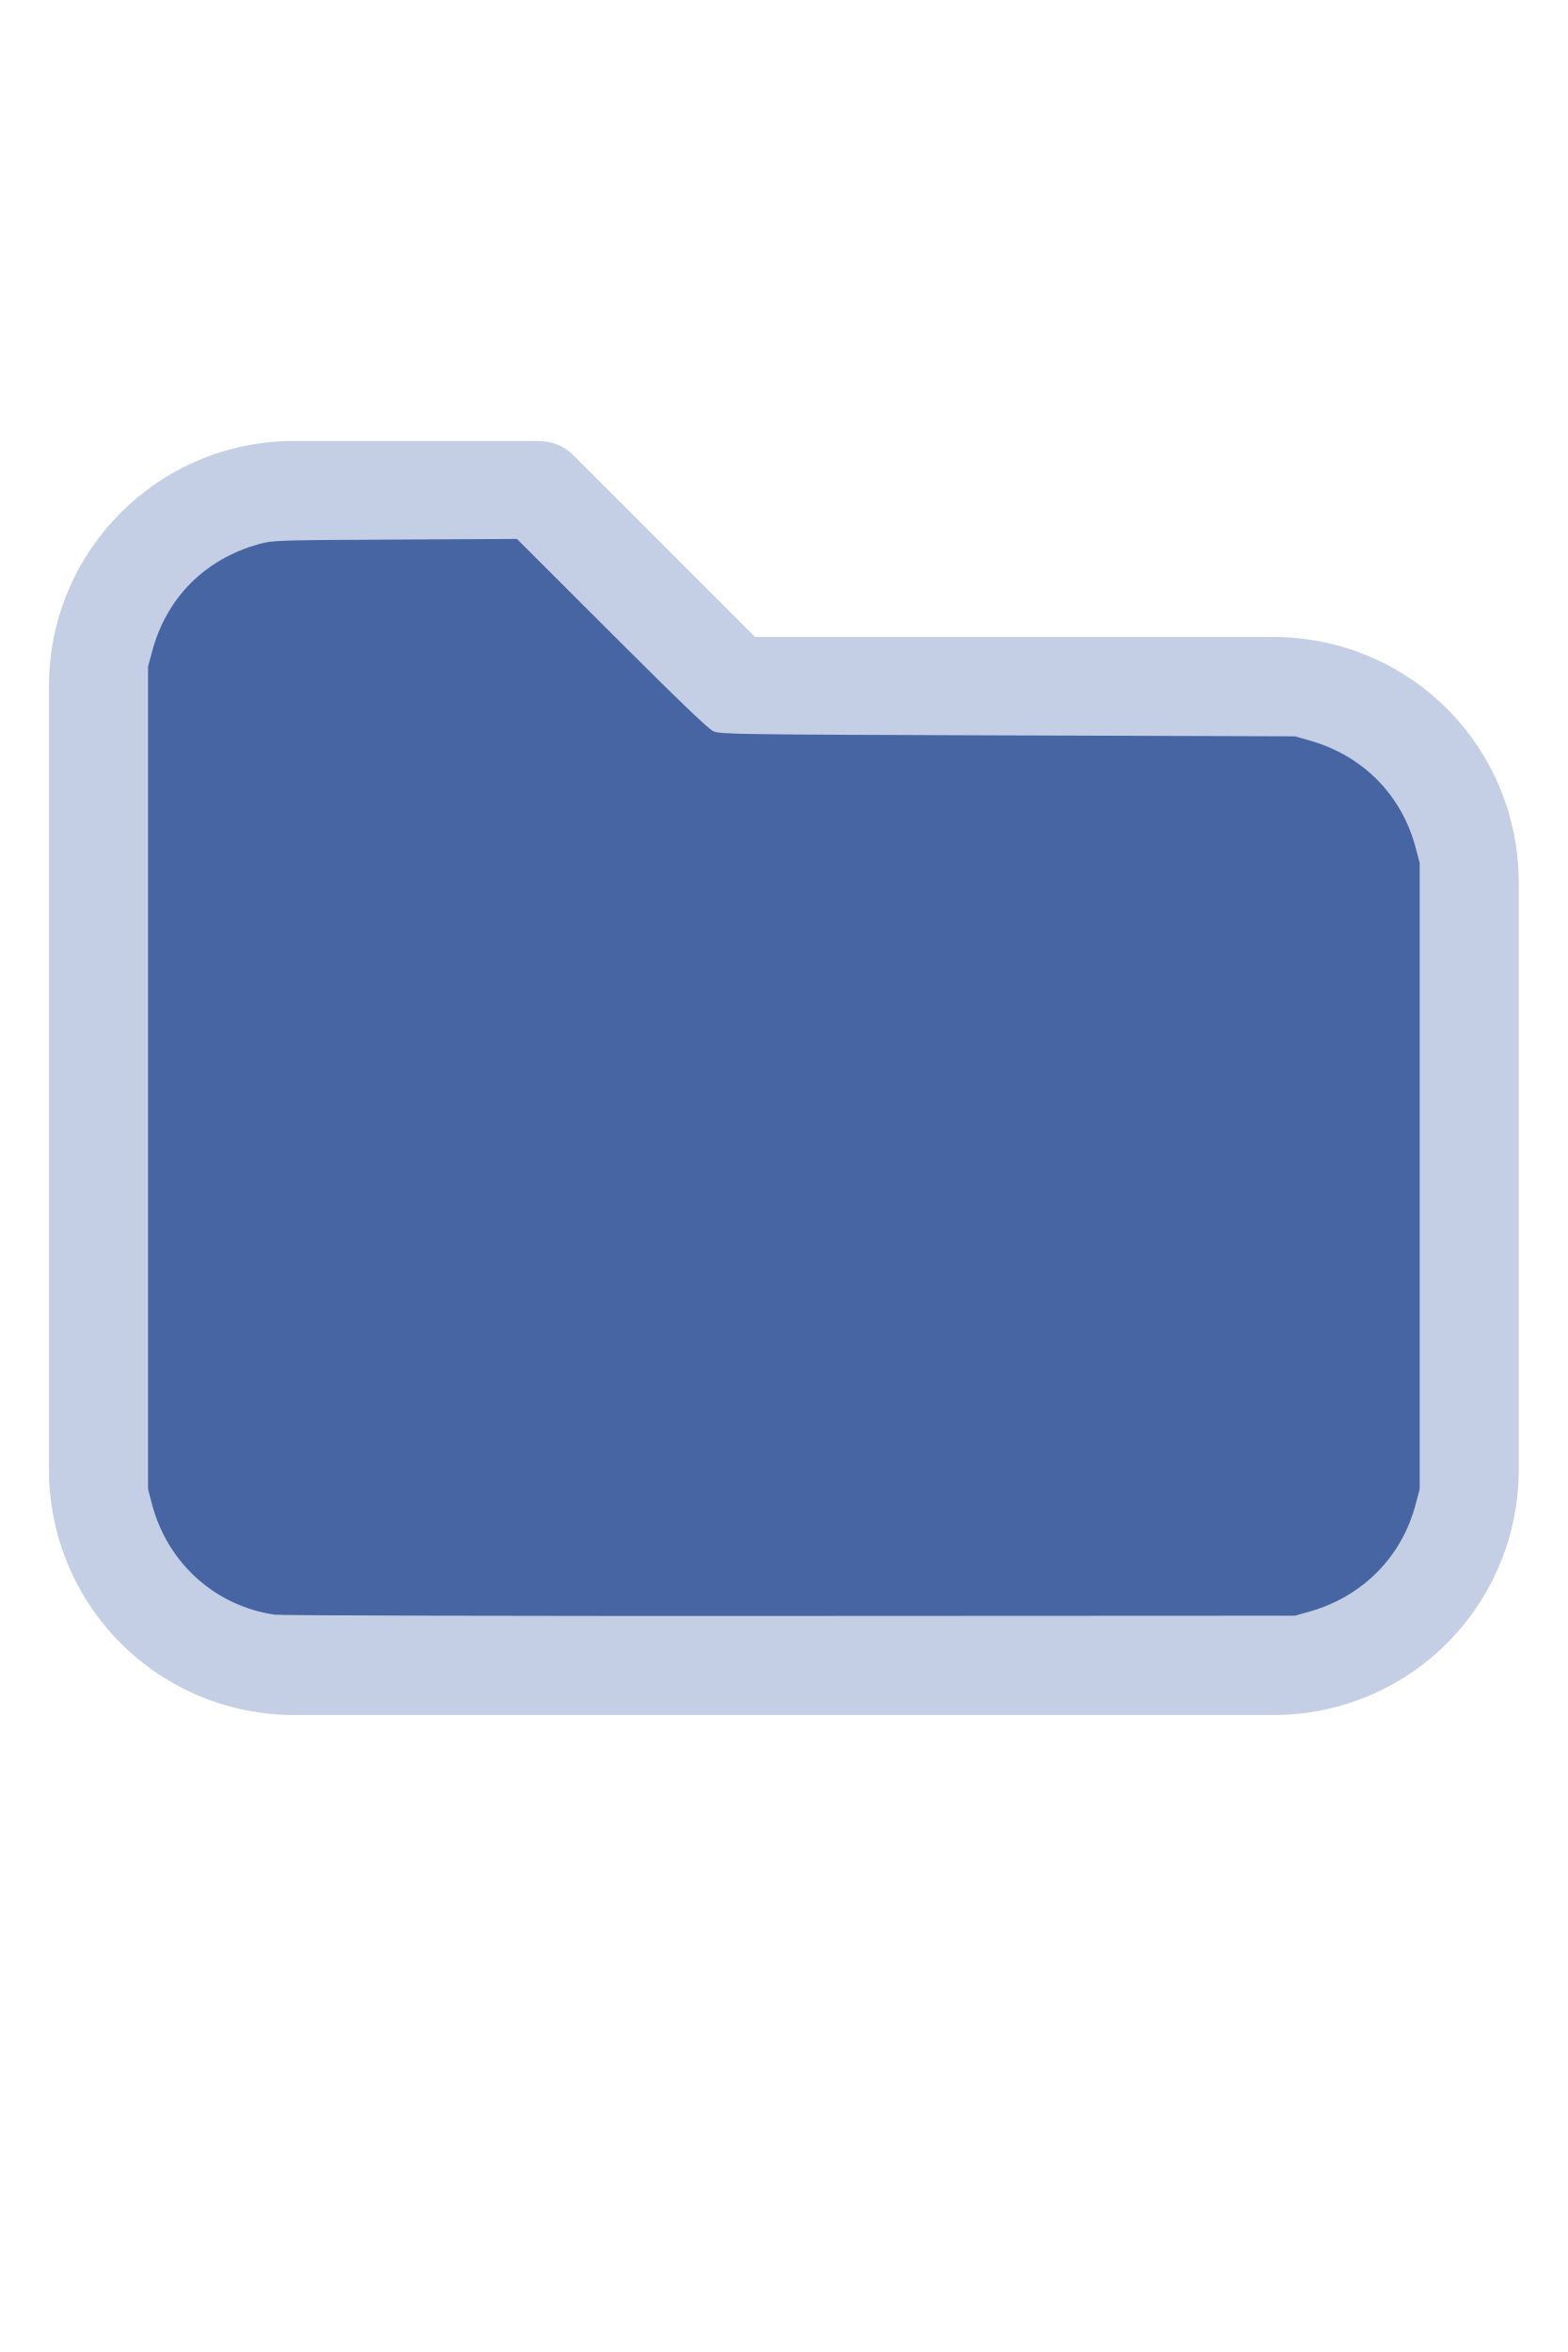
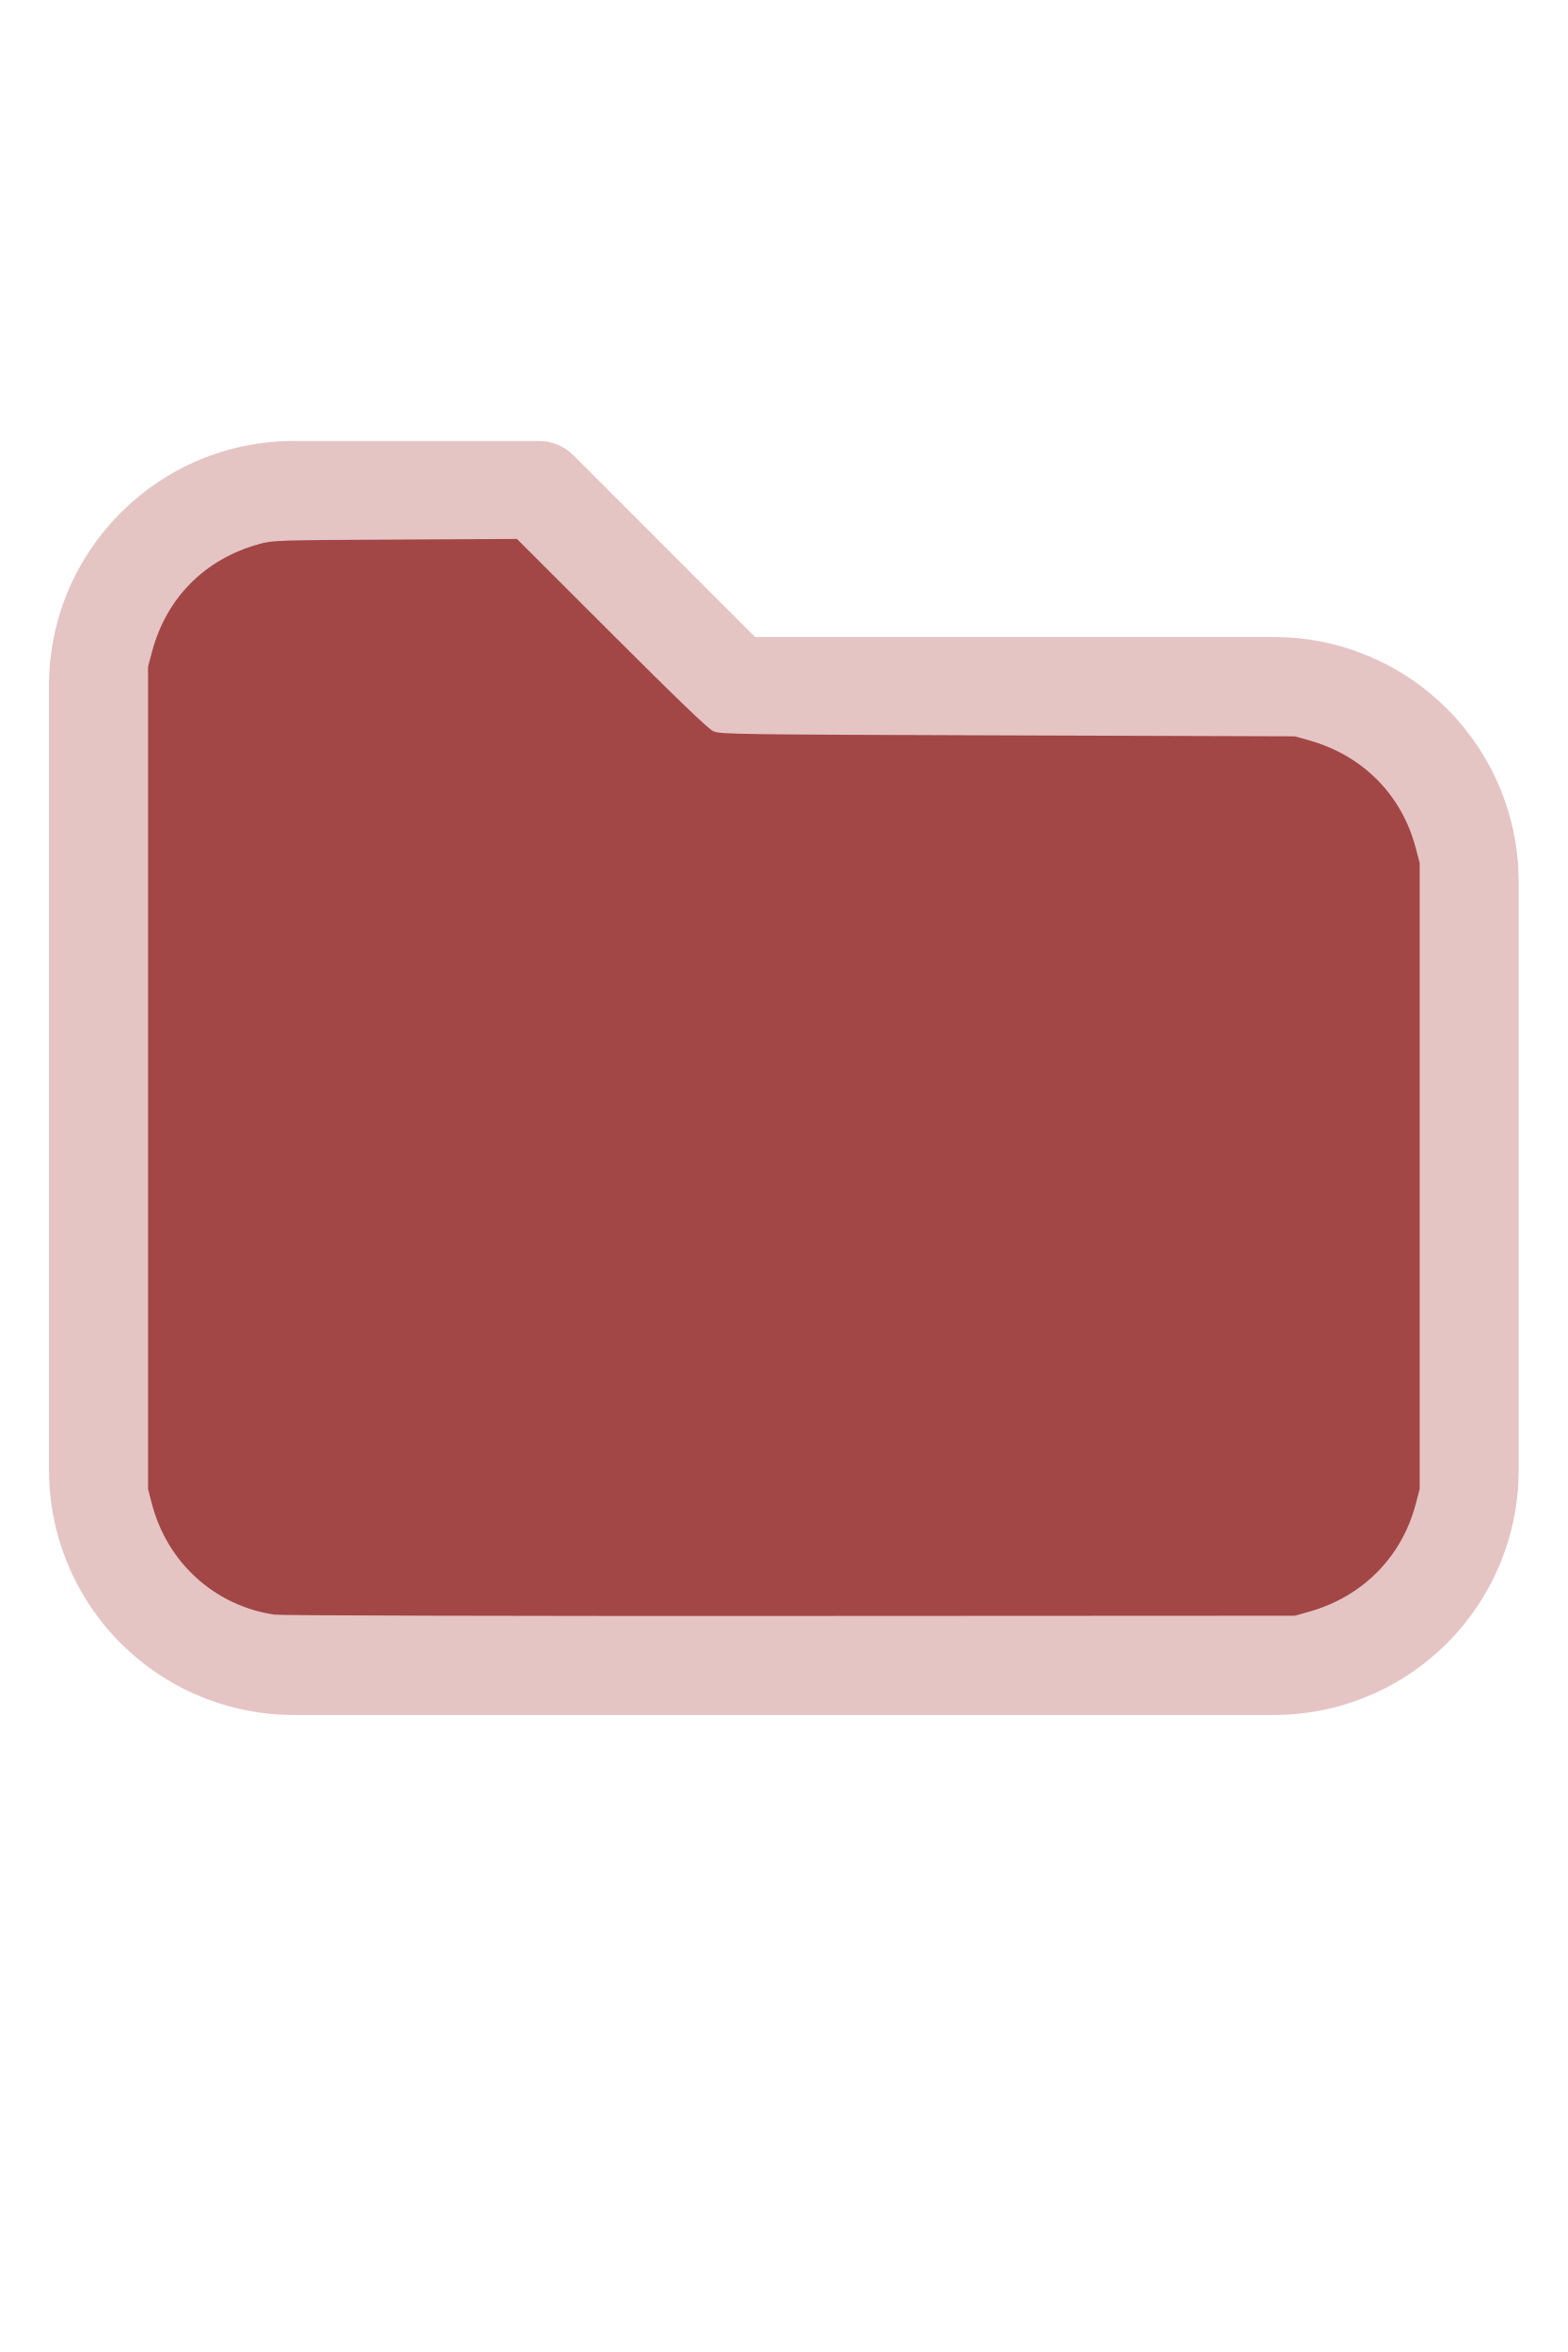
<svg xmlns="http://www.w3.org/2000/svg" version="1.1" width="16" height="24" viewBox="0 0 32 32" xml:space="preserve">
-   <g style="fill:#C4CFE5;">
+   <g style="fill:#E5C4C4;">
    <path d="M1,5.998l-0,16.002c-0,1.326 0.527,2.598 1.464,3.536c0.938,0.937 2.21,1.464 3.536,1.464c5.322,0 14.678,-0 20,0c1.326,0 2.598,-0.527 3.536,-1.464c0.937,-0.938 1.464,-2.21 1.464,-3.536c0,-3.486 0,-8.514 0,-12c0,-1.326 -0.527,-2.598 -1.464,-3.536c-0.938,-0.937 -2.21,-1.464 -3.536,-1.464c-0,0 -10.586,0 -10.586,0c0,-0 -3.707,-3.707 -3.707,-3.707c-0.187,-0.188 -0.442,-0.293 -0.707,-0.293l-5.002,0c-2.76,0 -4.998,2.238 -4.998,4.998Zm2,-0l-0,16.002c-0,0.796 0.316,1.559 0.879,2.121c0.562,0.563 1.325,0.879 2.121,0.879l20,0c0.796,0 1.559,-0.316 2.121,-0.879c0.563,-0.562 0.879,-1.325 0.879,-2.121c0,-3.486 0,-8.514 0,-12c0,-0.796 -0.316,-1.559 -0.879,-2.121c-0.562,-0.563 -1.325,-0.879 -2.121,-0.879c-7.738,0 -11,0 -11,0c-0.265,0 -0.52,-0.105 -0.707,-0.293c-0,0 -3.707,-3.707 -3.707,-3.707c-0,0 -4.588,0 -4.588,0c-1.656,0 -2.998,1.342 -2.998,2.998Z" />
  </g>
-   <g style="fill:#4665A2;stroke-width:0;">
+   <g style="fill:#A24646;stroke-width:0;">
    <path d="M 5.606,24.952 C 4.392,24.775 3.42,23.9 3.103,22.699 L 3.022,22.389 V 13.998 5.606 L 3.104,5.298 C 3.396,4.203 4.18,3.412 5.279,3.106 5.565,3.026 5.615,3.024 8.061,3.012 l 2.491,-0.013 1.932,1.93 c 1.344,1.343 1.976,1.95 2.078,1.995 0.137,0.062 0.474,0.066 6.007,0.084 l 5.861,0.019 0.291,0.082 c 1.095,0.308 1.89,1.109 2.176,2.193 l 0.082,0.309 V 16 22.389 l -0.082,0.309 c -0.284,1.079 -1.086,1.888 -2.176,2.194 l -0.291,0.082 -10.303,0.005 c -5.7,0.003 -10.4,-0.009 -10.521,-0.027 z" />
  </g>
</svg>
